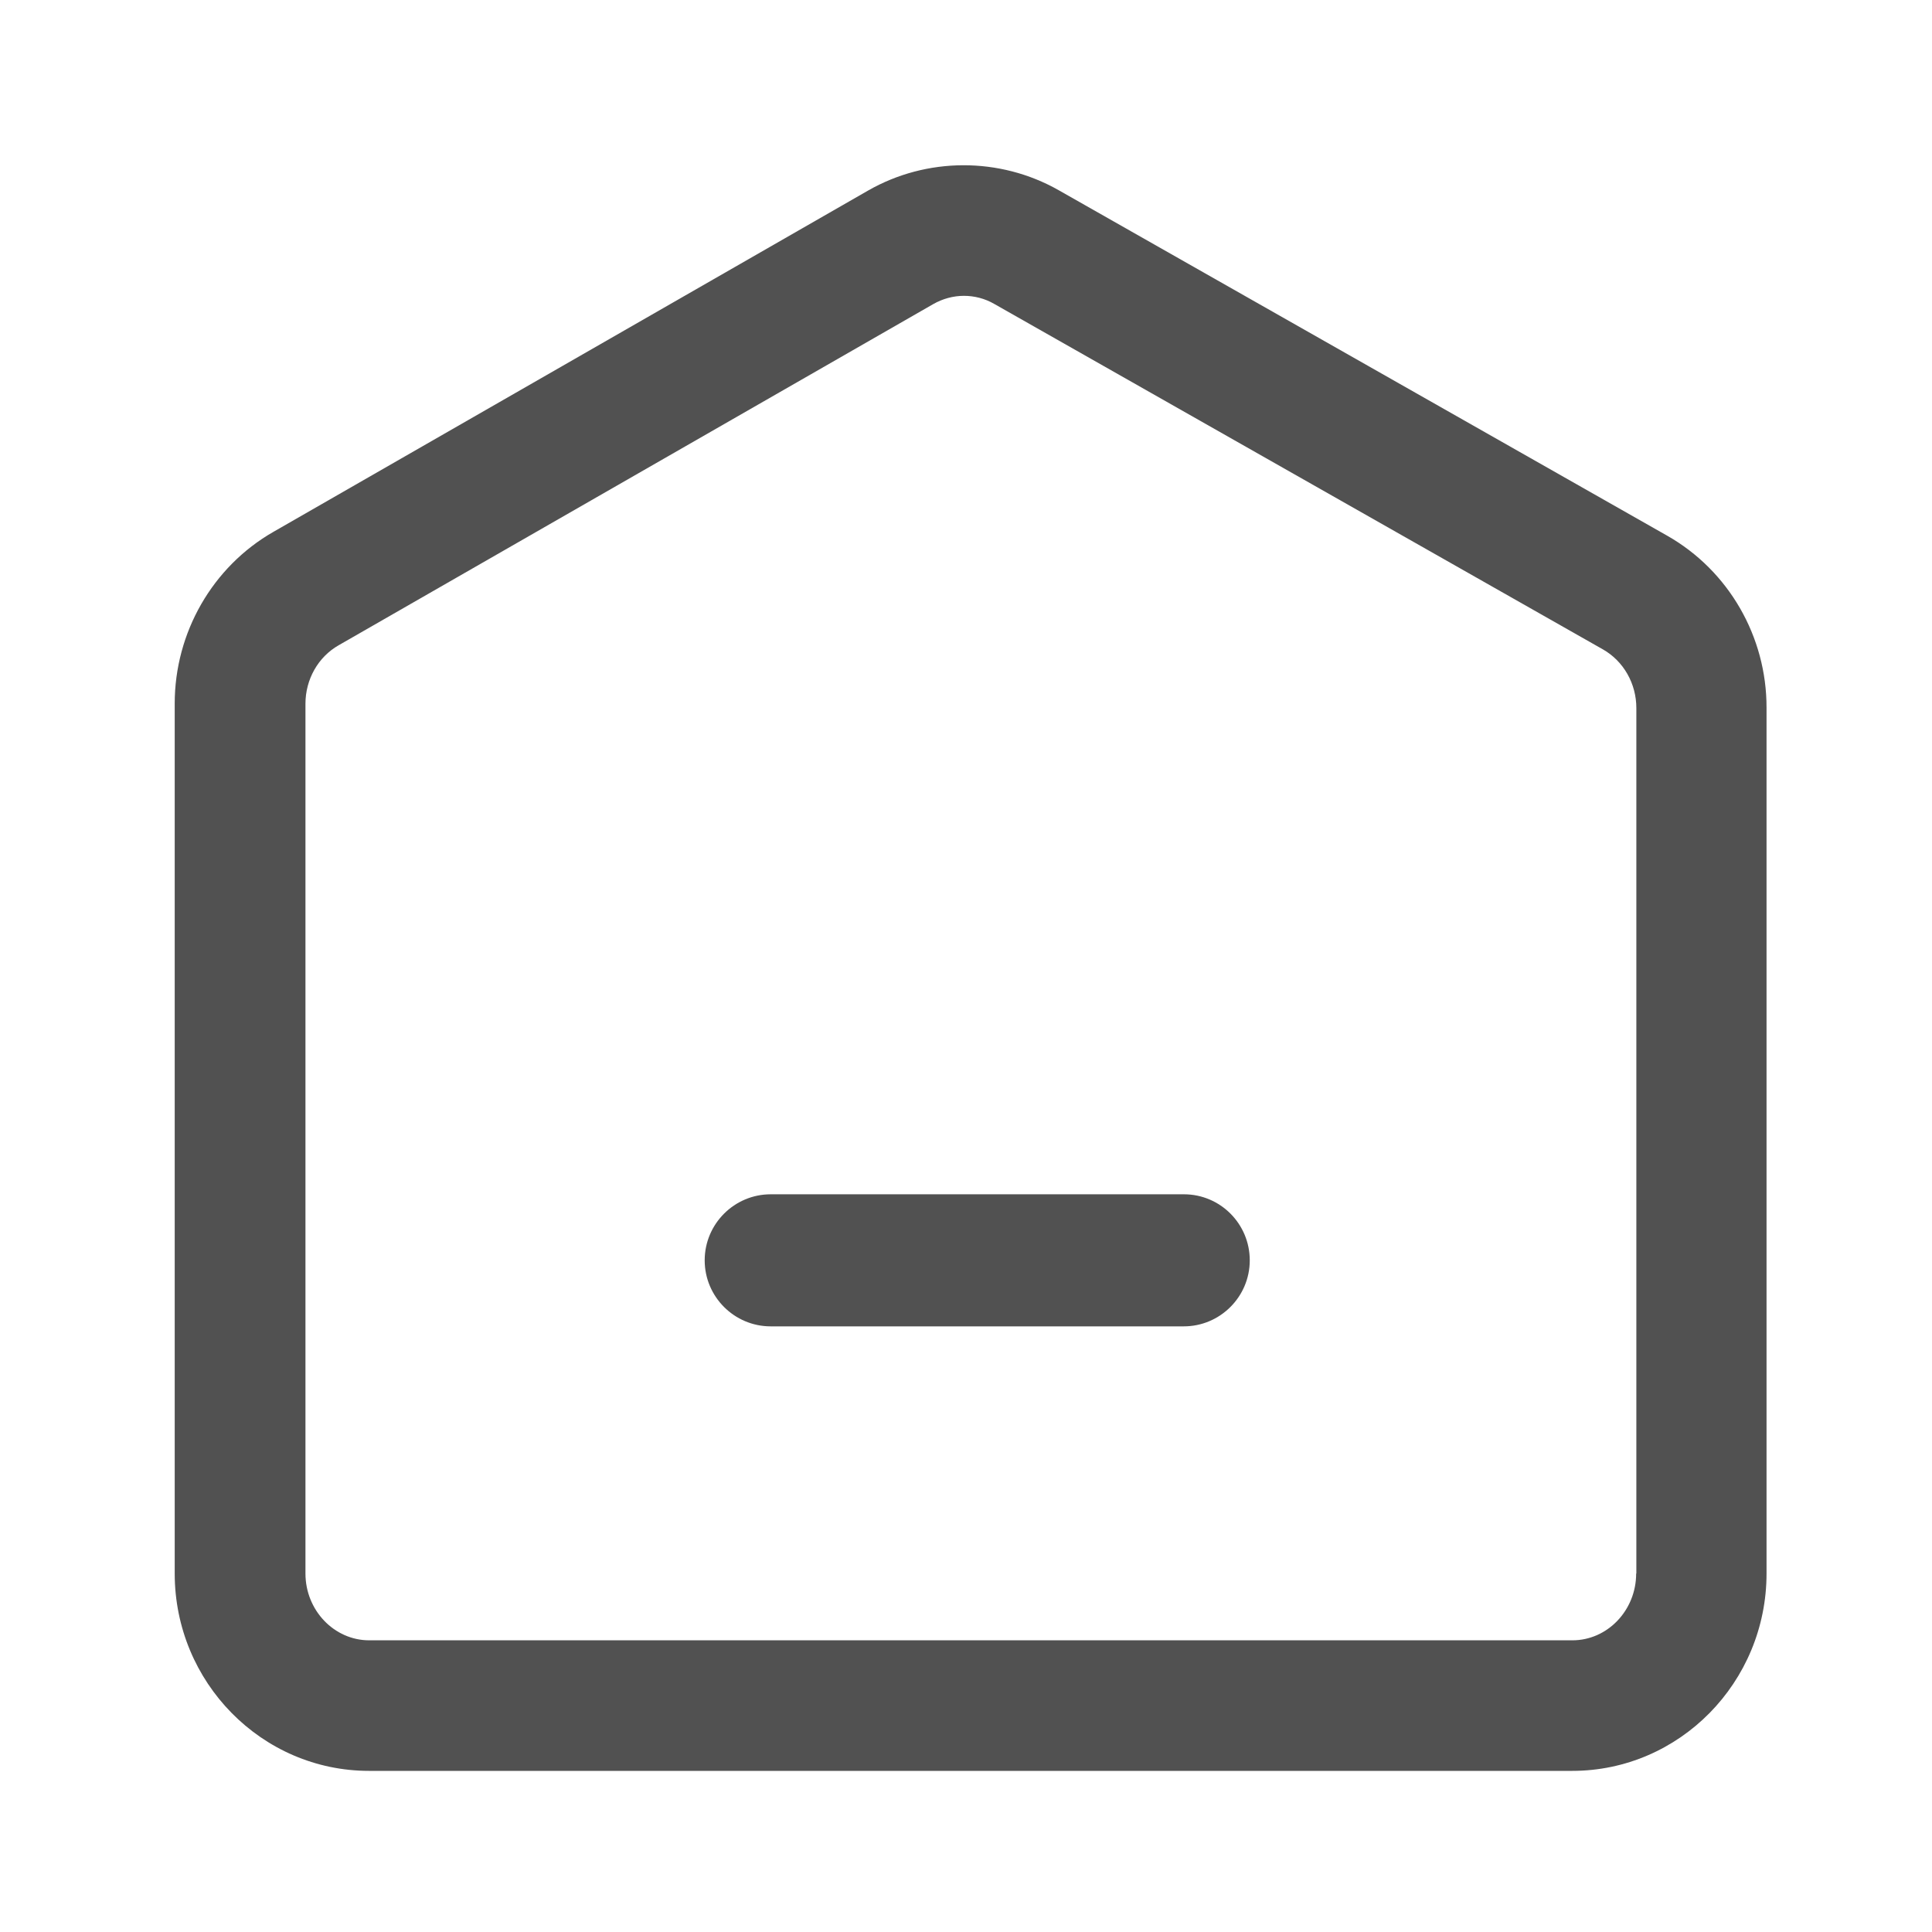
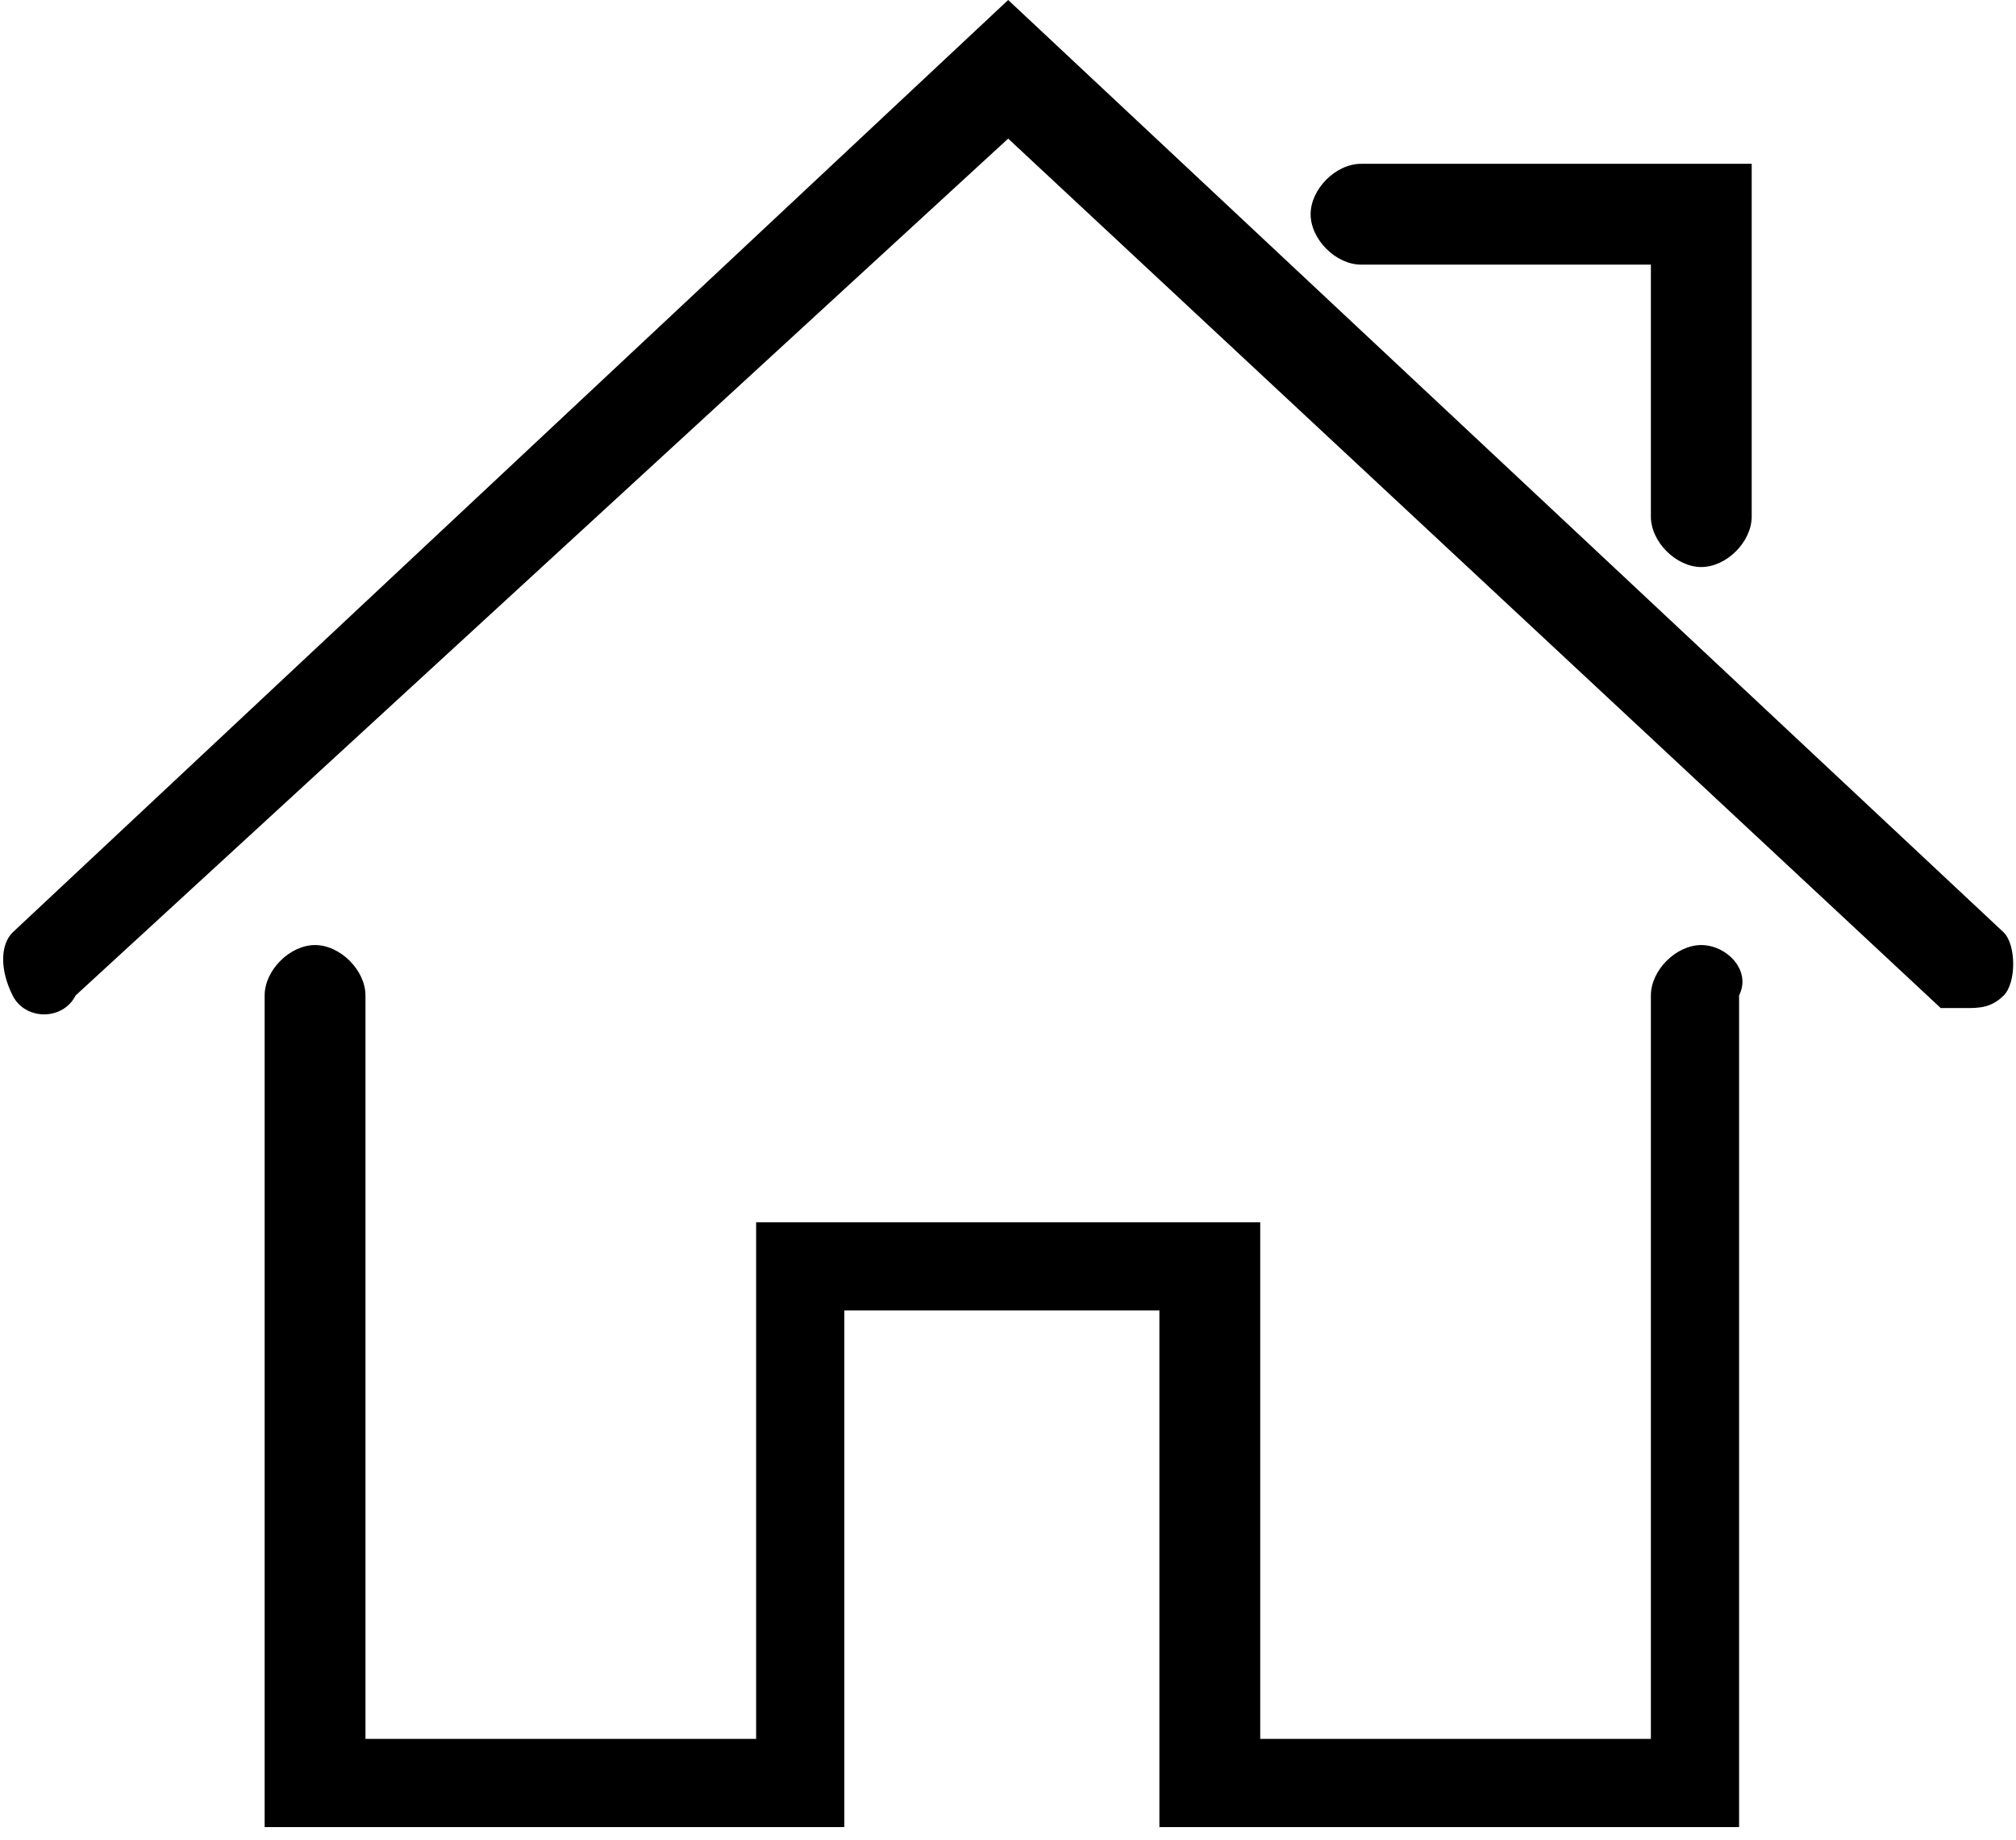
- <svg xmlns="http://www.w3.org/2000/svg" t="1752734262012" class="icon" viewBox="0 0 1024 1024" version="1.1" p-id="7010" width="200" height="200">
-   <path d="M627.5 633h-219c-19.3 0-35 15.7-35 35s15.7 35 35 35h218.9c19.3 0 35-15.7 35-35s-15.6-35-34.9-35z" p-id="7011" fill="#515151" />
-   <path d="M883.6 283.9L561.1 100.8c-31.2-17.7-69.9-17.6-101 0.2L144.9 281.9c-32.3 18.5-52.3 53.4-52.3 91V834c0 57.7 46.2 104.6 103 104.6h637.7c56.8 0 103-46.9 103-104.6V375.2c0.1-37.8-20.1-72.8-52.7-91.3zM867.2 834c0 19.5-15.2 35.4-33.8 35.4H195.7c-18.6 0-33.8-15.9-33.8-35.4V373c0-12.9 6.7-24.8 17.6-31l315.1-180.8c5.1-2.9 10.7-4.4 16.3-4.4 5.5 0 11.1 1.4 16.1 4.3l322.6 183.1c10.9 6.2 17.7 18.1 17.7 31.1V834z" p-id="7012" fill="#515151" />
+ <svg xmlns="http://www.w3.org/2000/svg" t="1752807047787" class="icon" viewBox="0 0 1122 1024" version="1.1" p-id="5642" width="219.141" height="200">
+   <path d="M1115.178 519.014L561.096 0 7.014 519.014c-7.014 7.014-7.014 21.041 0 35.068s28.055 14.027 35.068 0L561.096 77.151 1080.11 561.096h14.027c7.014 0 14.027 0 21.041-7.014 7.014-7.014 7.014-28.055 0-35.068z m-168.329 7.014c-14.027 0-28.055 14.027-28.055 28.055v413.808H701.37V680.329H420.822v287.562H203.397V554.082c0-14.027-14.027-28.055-28.055-28.055s-28.055 14.027-28.055 28.055v462.904h322.63v-287.562h175.342v287.562h322.63V554.082c7.014-14.027-7.014-28.055-21.041-28.055z m-189.37-378.74h161.315v140.274c0 14.027 14.027 28.055 28.055 28.055s28.055-14.027 28.055-28.055V91.178h-217.425c-14.027 0-28.055 14.027-28.055 28.055s14.027 28.055 28.055 28.055z m0 0" fill="" p-id="5643" />
</svg>
